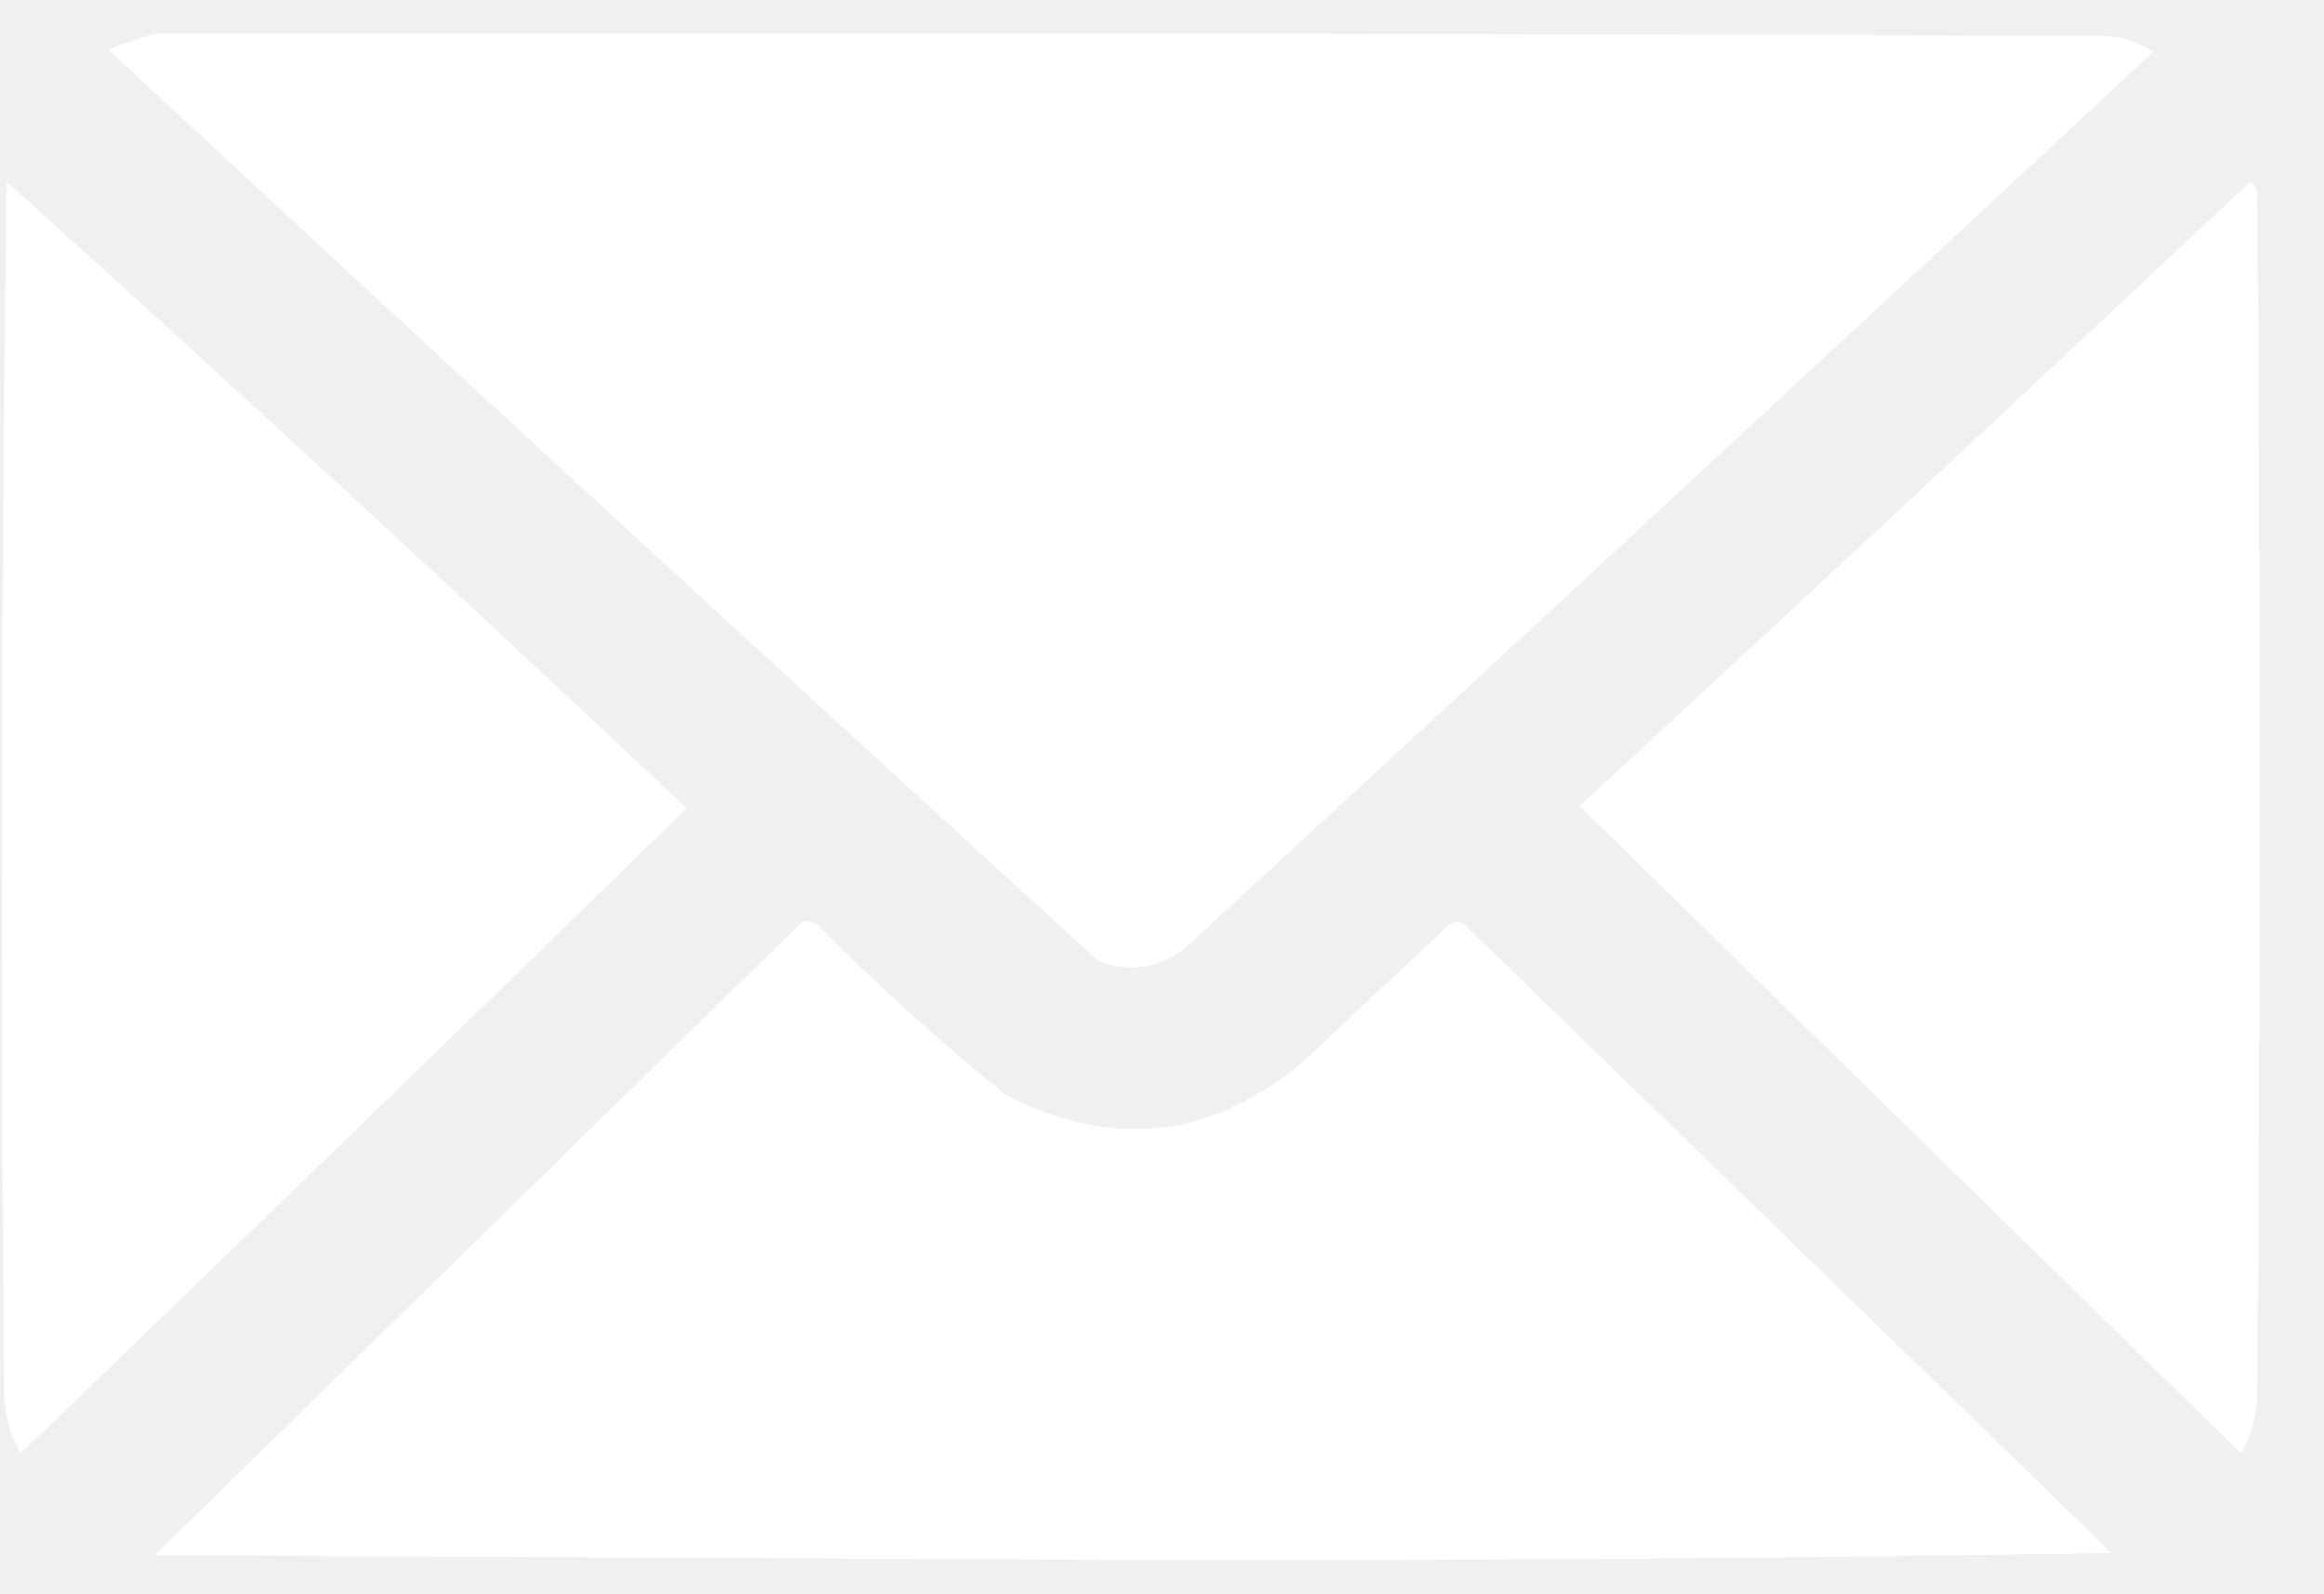
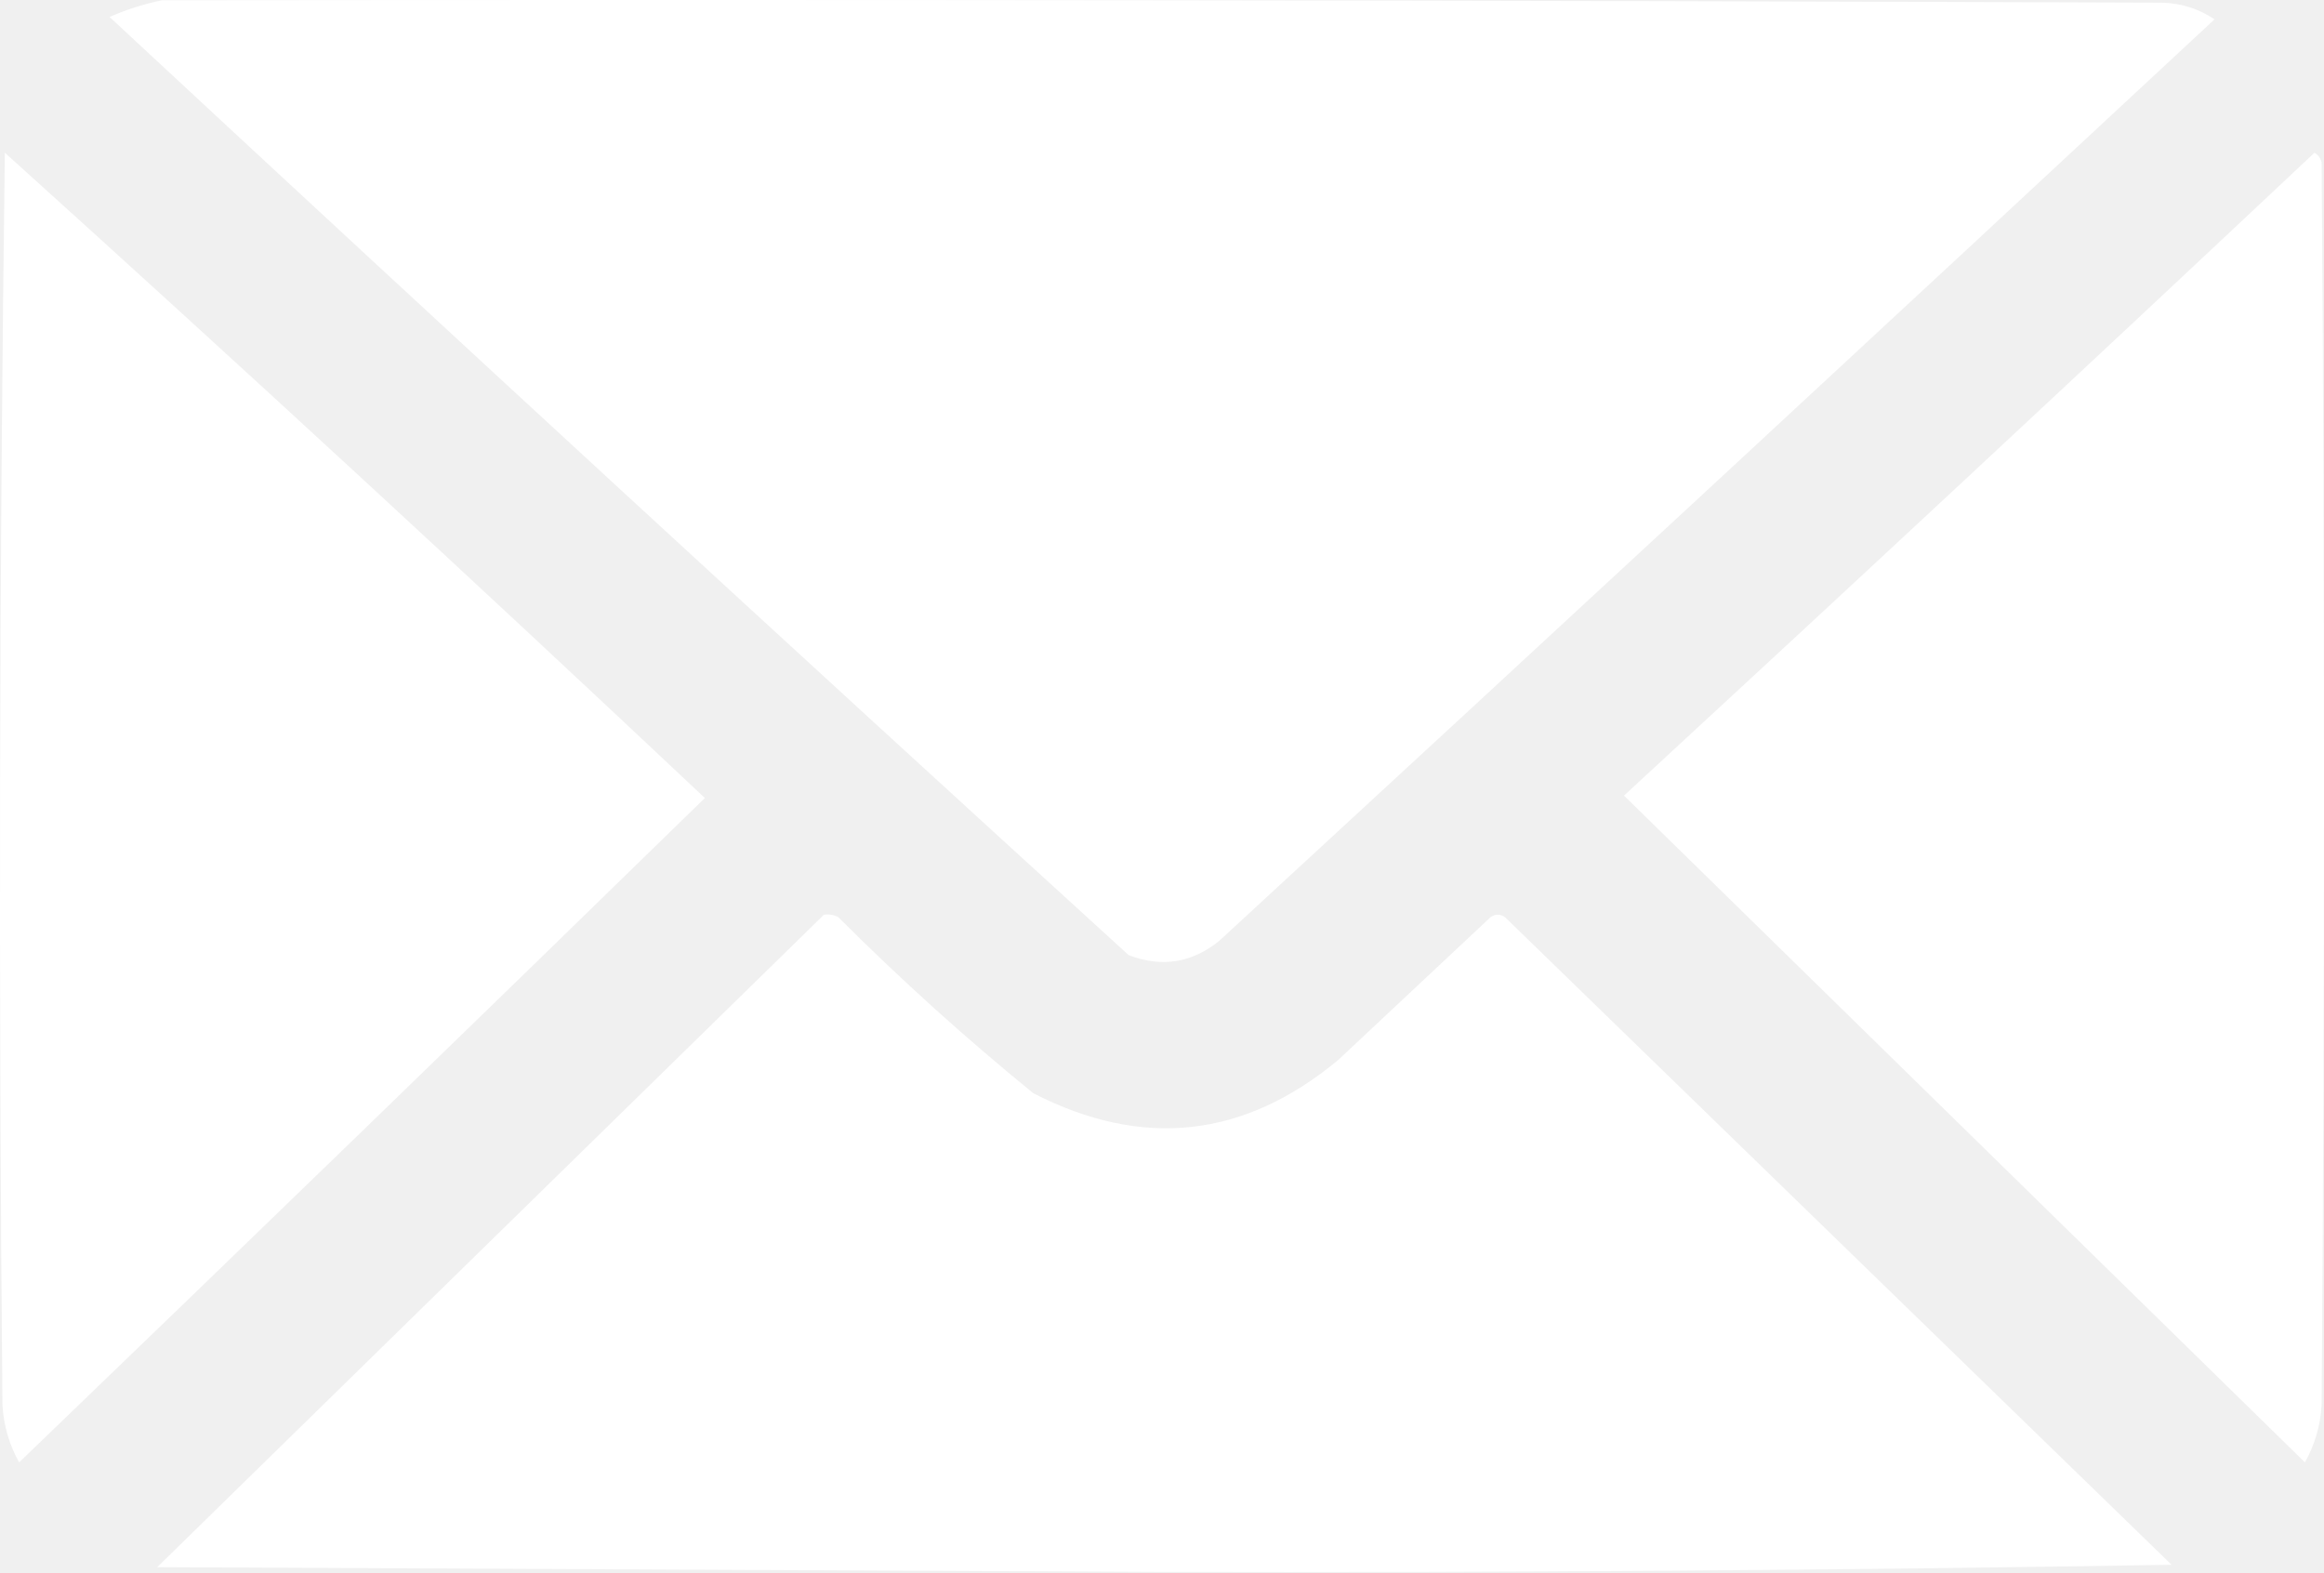
- <svg xmlns="http://www.w3.org/2000/svg" width="35" height="24" viewBox="0 0 35 24" fill="none">
-   <path fill-rule="evenodd" clip-rule="evenodd" d="M2.399 0.506C12.153 0.494 21.907 0.506 31.661 0.54C31.942 0.548 32.198 0.63 32.427 0.784C27.584 5.291 22.73 9.784 17.866 14.265C17.467 14.588 17.025 14.658 16.542 14.474C11.552 9.925 6.582 5.35 1.633 0.749C1.888 0.638 2.144 0.557 2.399 0.506Z" fill="white" />
-   <path fill-rule="evenodd" clip-rule="evenodd" d="M0.1 2.735C3.544 5.842 6.958 8.989 10.342 12.175C7.008 15.428 3.664 18.667 0.309 21.894C0.165 21.635 0.084 21.356 0.065 21.058C0.008 14.948 0.02 8.841 0.1 2.735Z" fill="white" />
-   <path fill-rule="evenodd" clip-rule="evenodd" d="M33.89 2.735C33.941 2.764 33.975 2.811 33.995 2.874C34.041 8.936 34.041 14.997 33.995 21.058C33.977 21.356 33.895 21.635 33.751 21.894C30.428 18.641 27.107 15.39 23.788 12.14C27.171 9.021 30.538 5.886 33.89 2.735Z" fill="white" />
-   <path fill-rule="evenodd" clip-rule="evenodd" d="M12.084 13.882C12.157 13.872 12.226 13.883 12.293 13.917C13.203 14.828 14.155 15.687 15.149 16.495C16.746 17.313 18.233 17.151 19.608 16.007C20.351 15.31 21.094 14.614 21.837 13.917C21.907 13.871 21.977 13.871 22.046 13.917C25.298 17.075 28.549 20.234 31.8 23.392C26.887 23.473 21.963 23.508 17.03 23.497C12.13 23.474 7.23 23.45 2.33 23.427C5.582 20.244 8.834 17.062 12.084 13.882Z" fill="white" />
+ <svg xmlns="http://www.w3.org/2000/svg" width="34" height="23" viewBox="0 0 34 23" fill="none">
+   <path fill-rule="evenodd" clip-rule="evenodd" d="M2.37 0.004C12.124 -0.007 21.877 0.004 31.631 0.039C31.913 0.047 32.168 0.128 32.398 0.283C27.554 4.79 22.701 9.283 17.837 13.764C17.437 14.087 16.996 14.157 16.513 13.973C11.522 9.424 6.552 4.849 1.603 0.248C1.859 0.137 2.114 0.056 2.37 0.004Z" fill="white" />
+   <path fill-rule="evenodd" clip-rule="evenodd" d="M0.071 2.234C3.515 5.341 6.928 8.487 10.312 11.674C6.979 14.926 3.634 18.166 0.28 21.393C0.135 21.134 0.054 20.855 0.036 20.557C-0.022 14.447 -0.01 8.34 0.071 2.234Z" fill="white" />
+   <path fill-rule="evenodd" clip-rule="evenodd" d="M33.861 2.234C33.911 2.263 33.946 2.309 33.965 2.373C34.012 8.434 34.012 14.496 33.965 20.557C33.947 20.855 33.866 21.134 33.721 21.393C30.398 18.14 27.078 14.889 23.759 11.639C27.141 8.52 30.509 5.385 33.861 2.234Z" fill="white" />
+   <path fill-rule="evenodd" clip-rule="evenodd" d="M12.054 13.381C12.127 13.371 12.197 13.382 12.263 13.416C13.174 14.327 14.126 15.186 15.119 15.994C16.717 16.812 18.203 16.649 19.578 15.506C20.322 14.809 21.065 14.113 21.808 13.416C21.877 13.369 21.947 13.369 22.017 13.416C25.268 16.574 28.519 19.733 31.77 22.891C26.857 22.972 21.934 23.007 17 22.995C12.1 22.972 7.2 22.949 2.3 22.926C5.553 19.743 8.804 16.561 12.054 13.381Z" fill="white" />
</svg>
